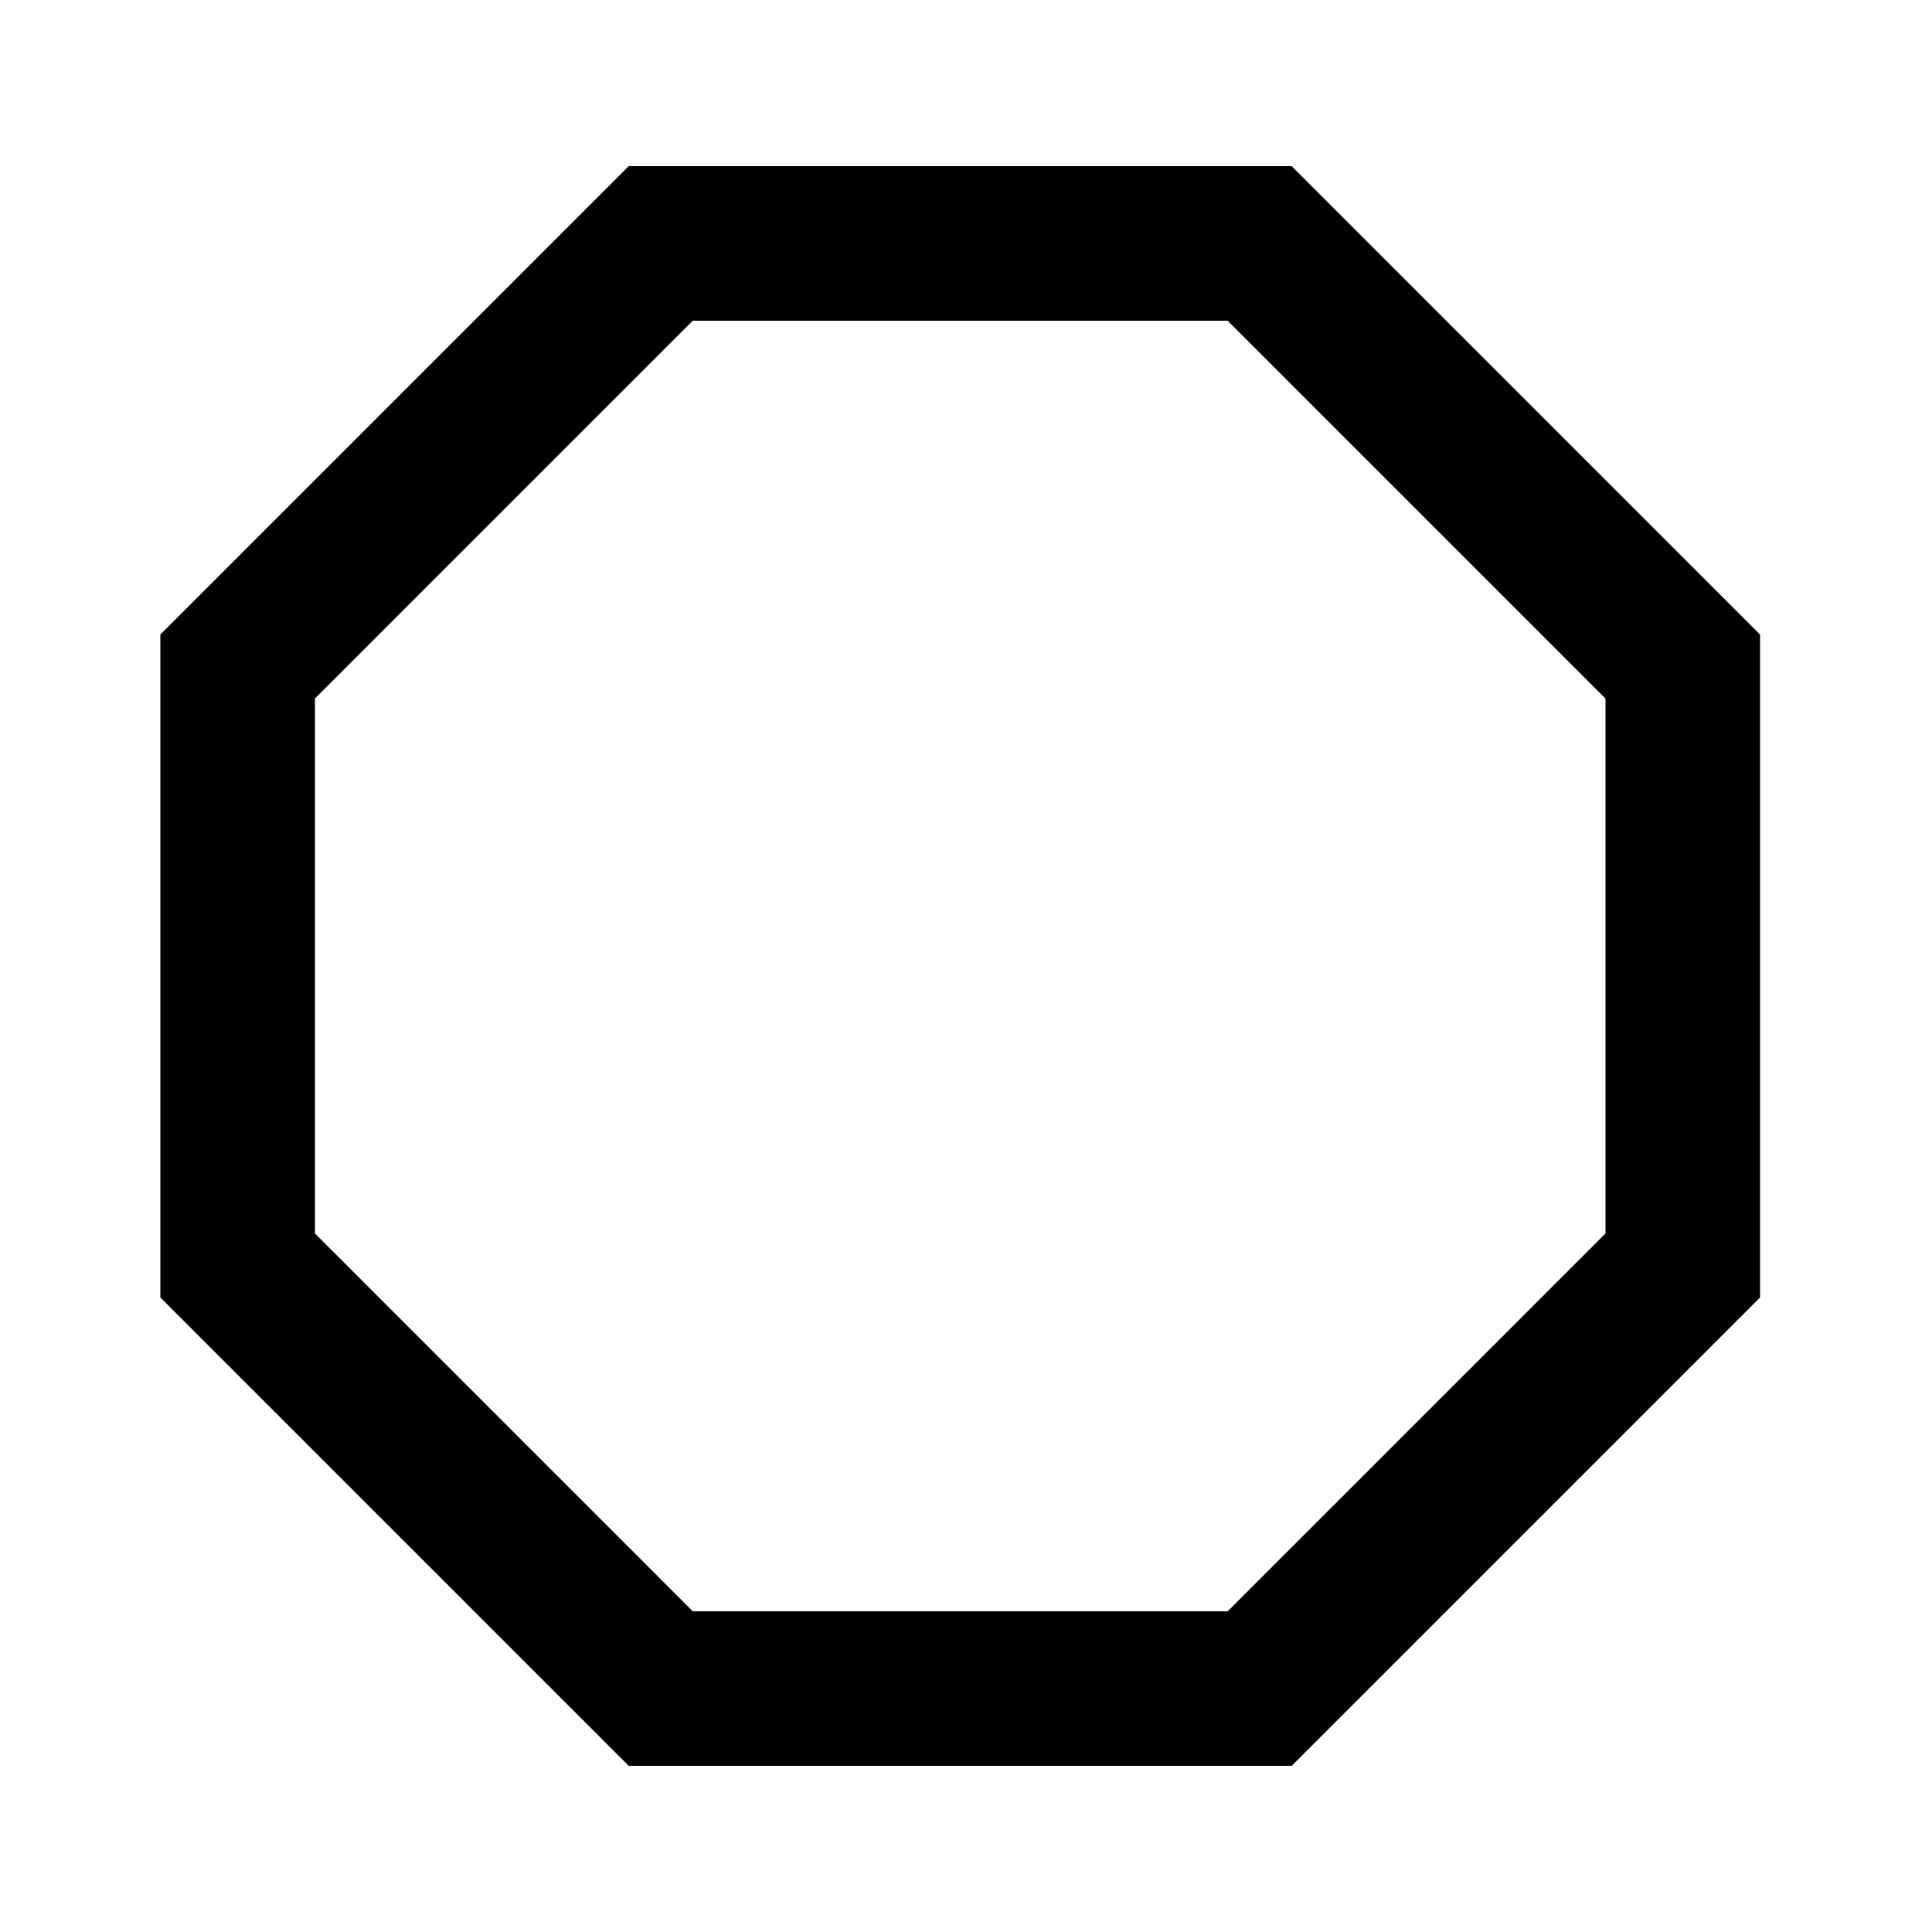
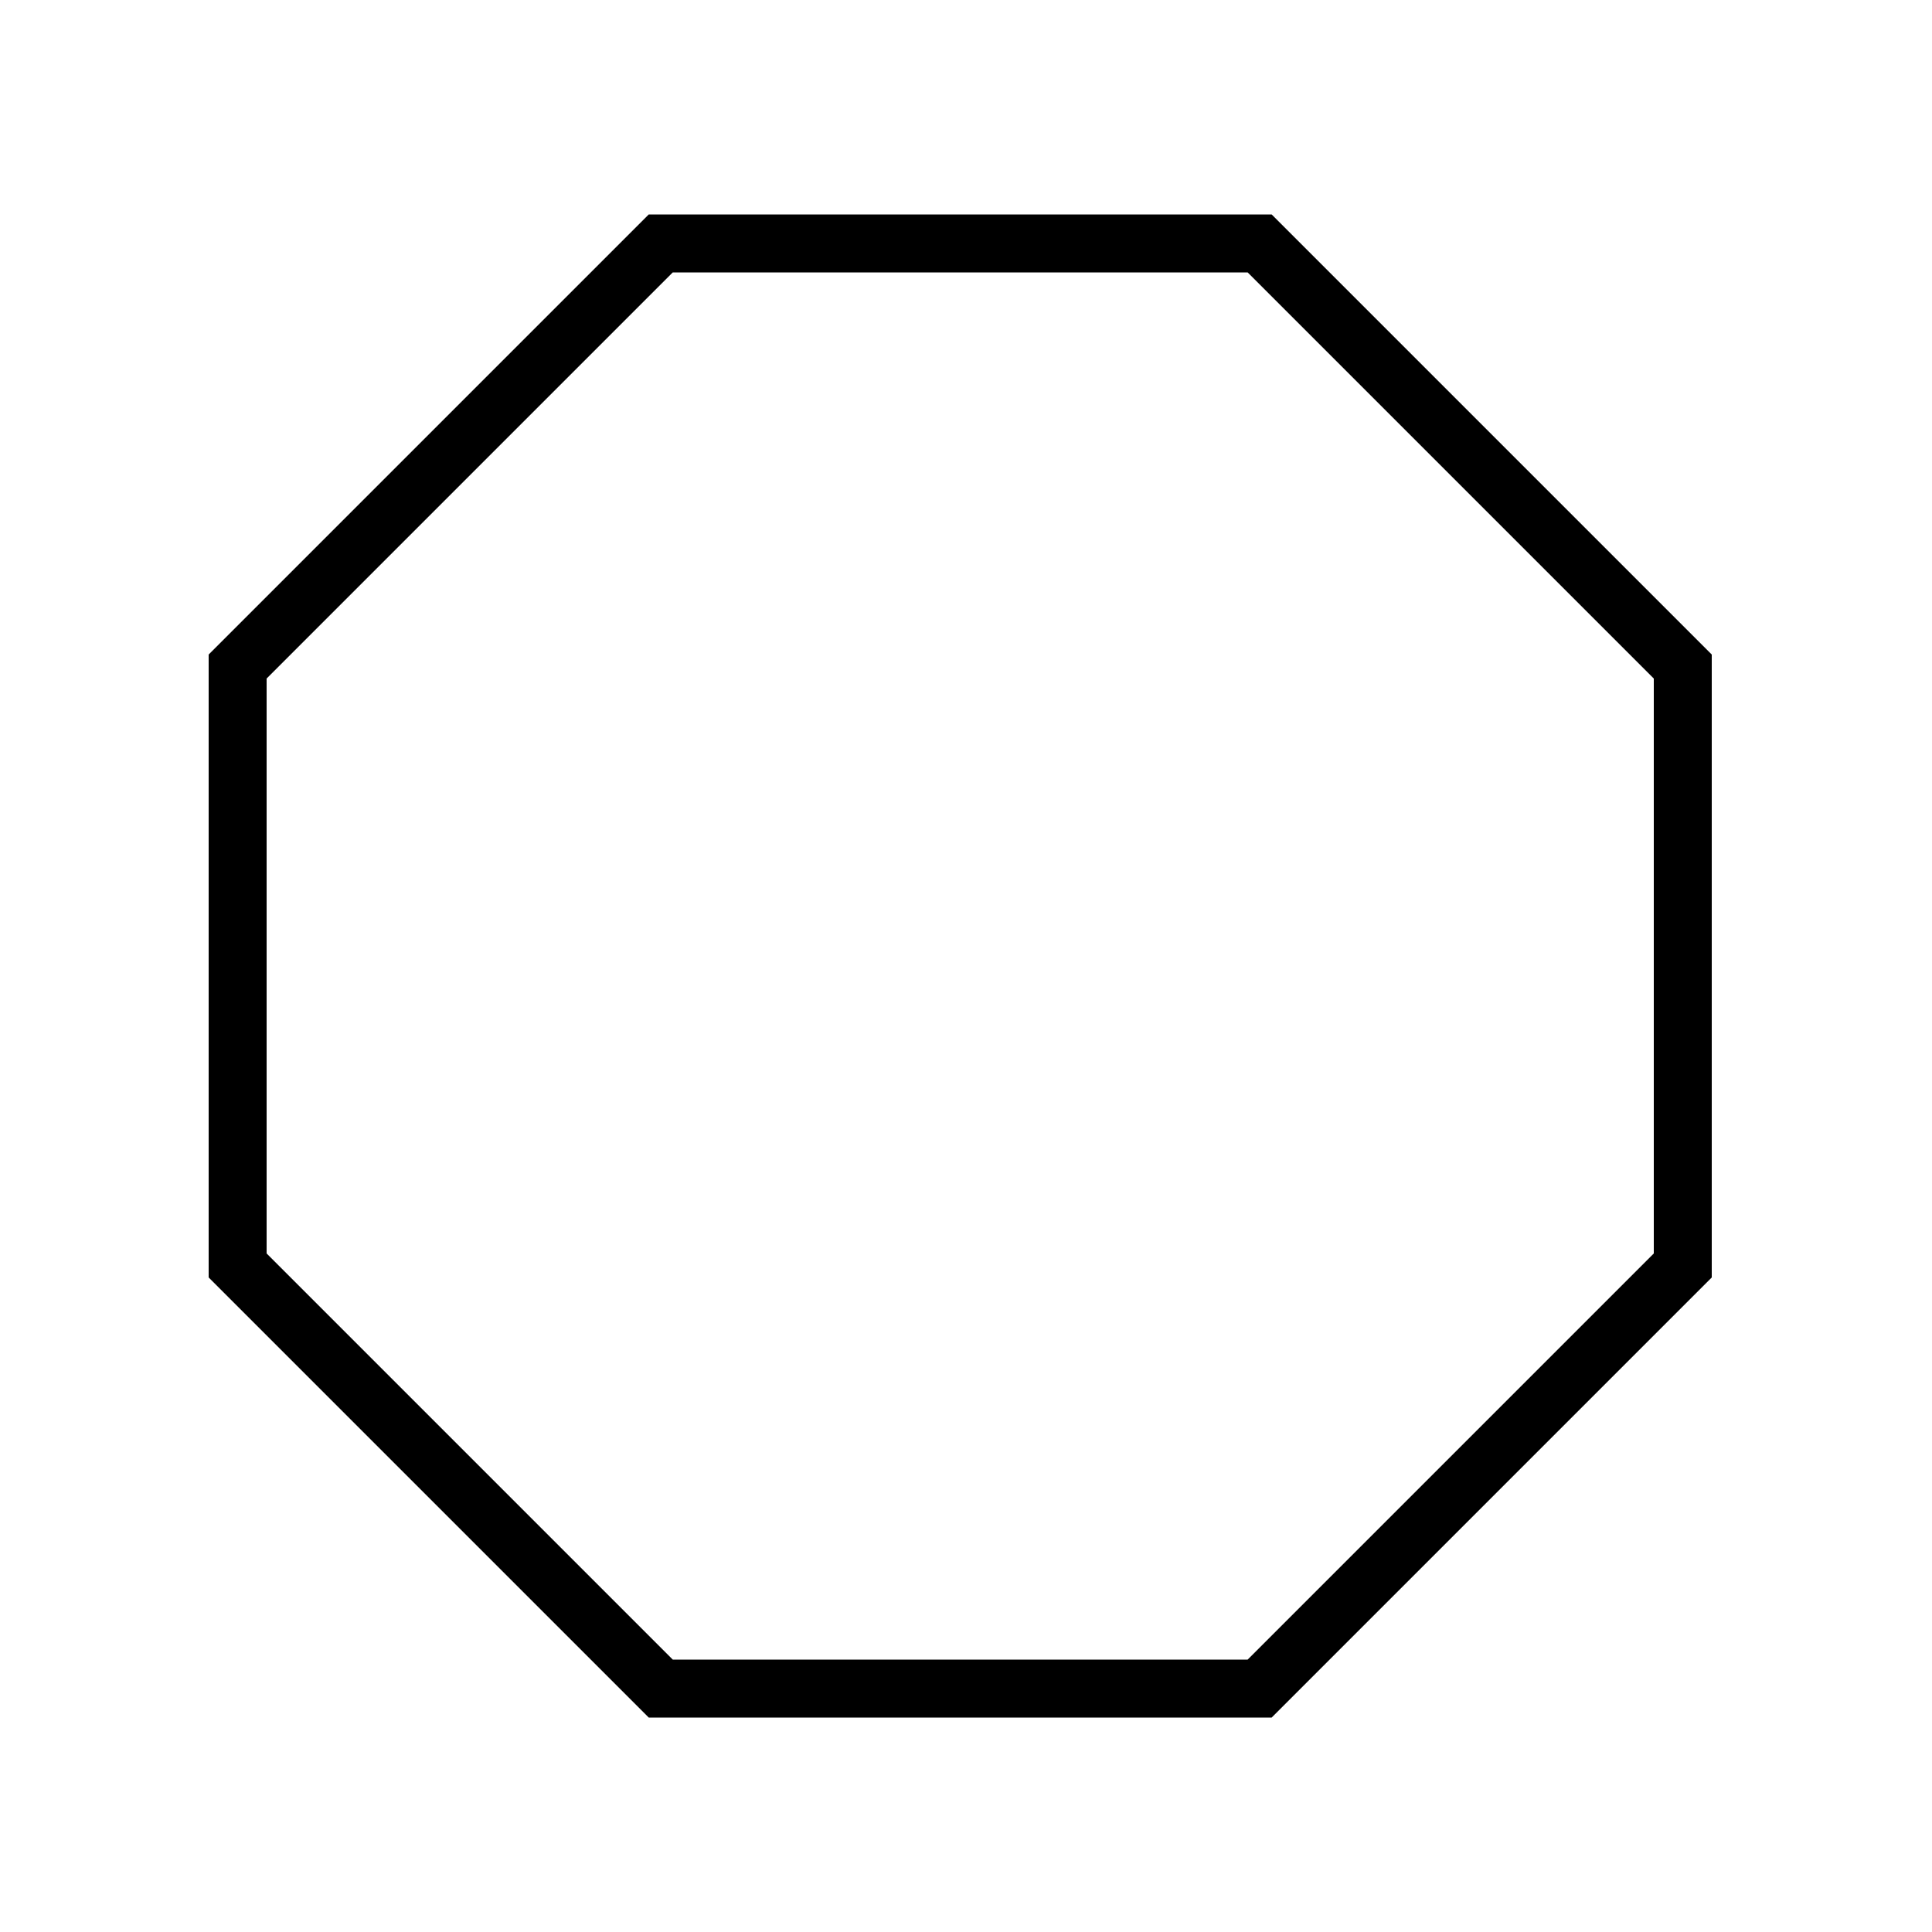
<svg xmlns="http://www.w3.org/2000/svg" viewBox="0 0 100 100">
-   <polygon points="34.2,87.4 12.3,65.5 12.3,34.5 34.2,12.6 65.2,12.6 87.1,34.5 87.1,65.5 65.2,87.4" stroke-width="8" stroke="#000" fill="none" />
+   <polygon points="34.2,87.4 12.3,65.5 12.3,34.5 34.2,12.6 65.2,12.6 87.1,34.5 87.1,65.5 65.2,87.4" stroke-width="3" stroke="#000" fill="none" />
</svg>
